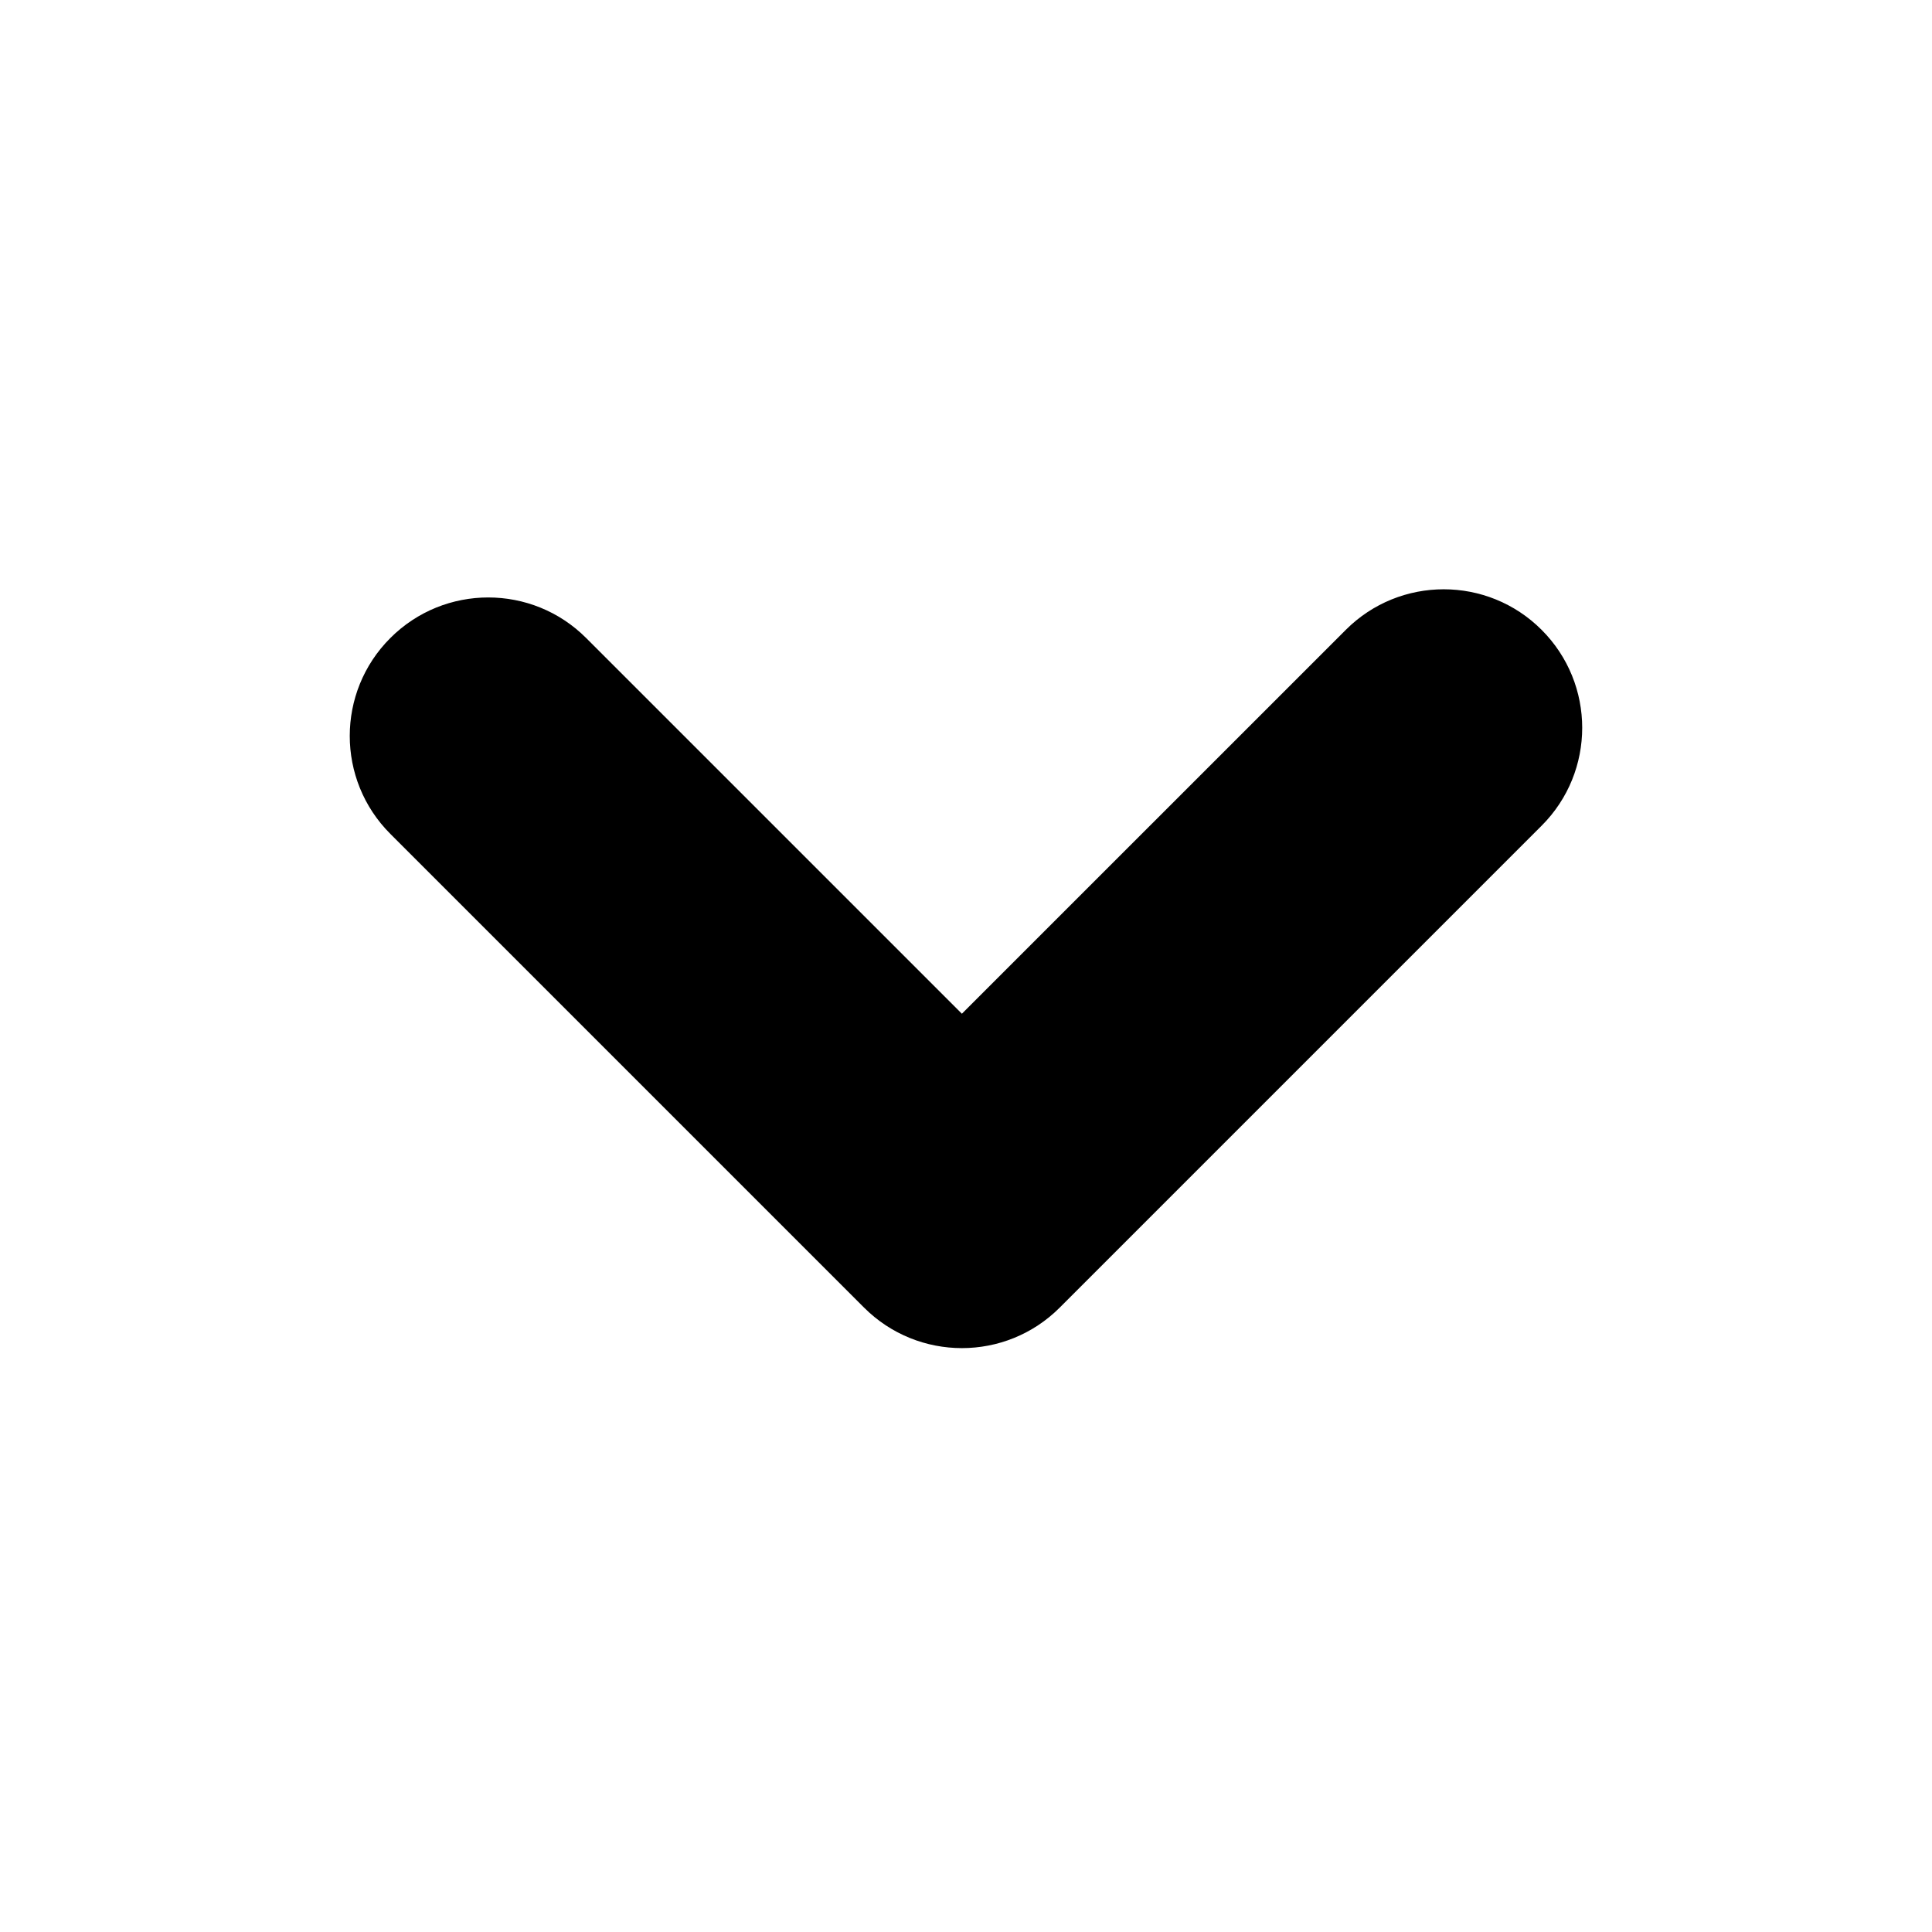
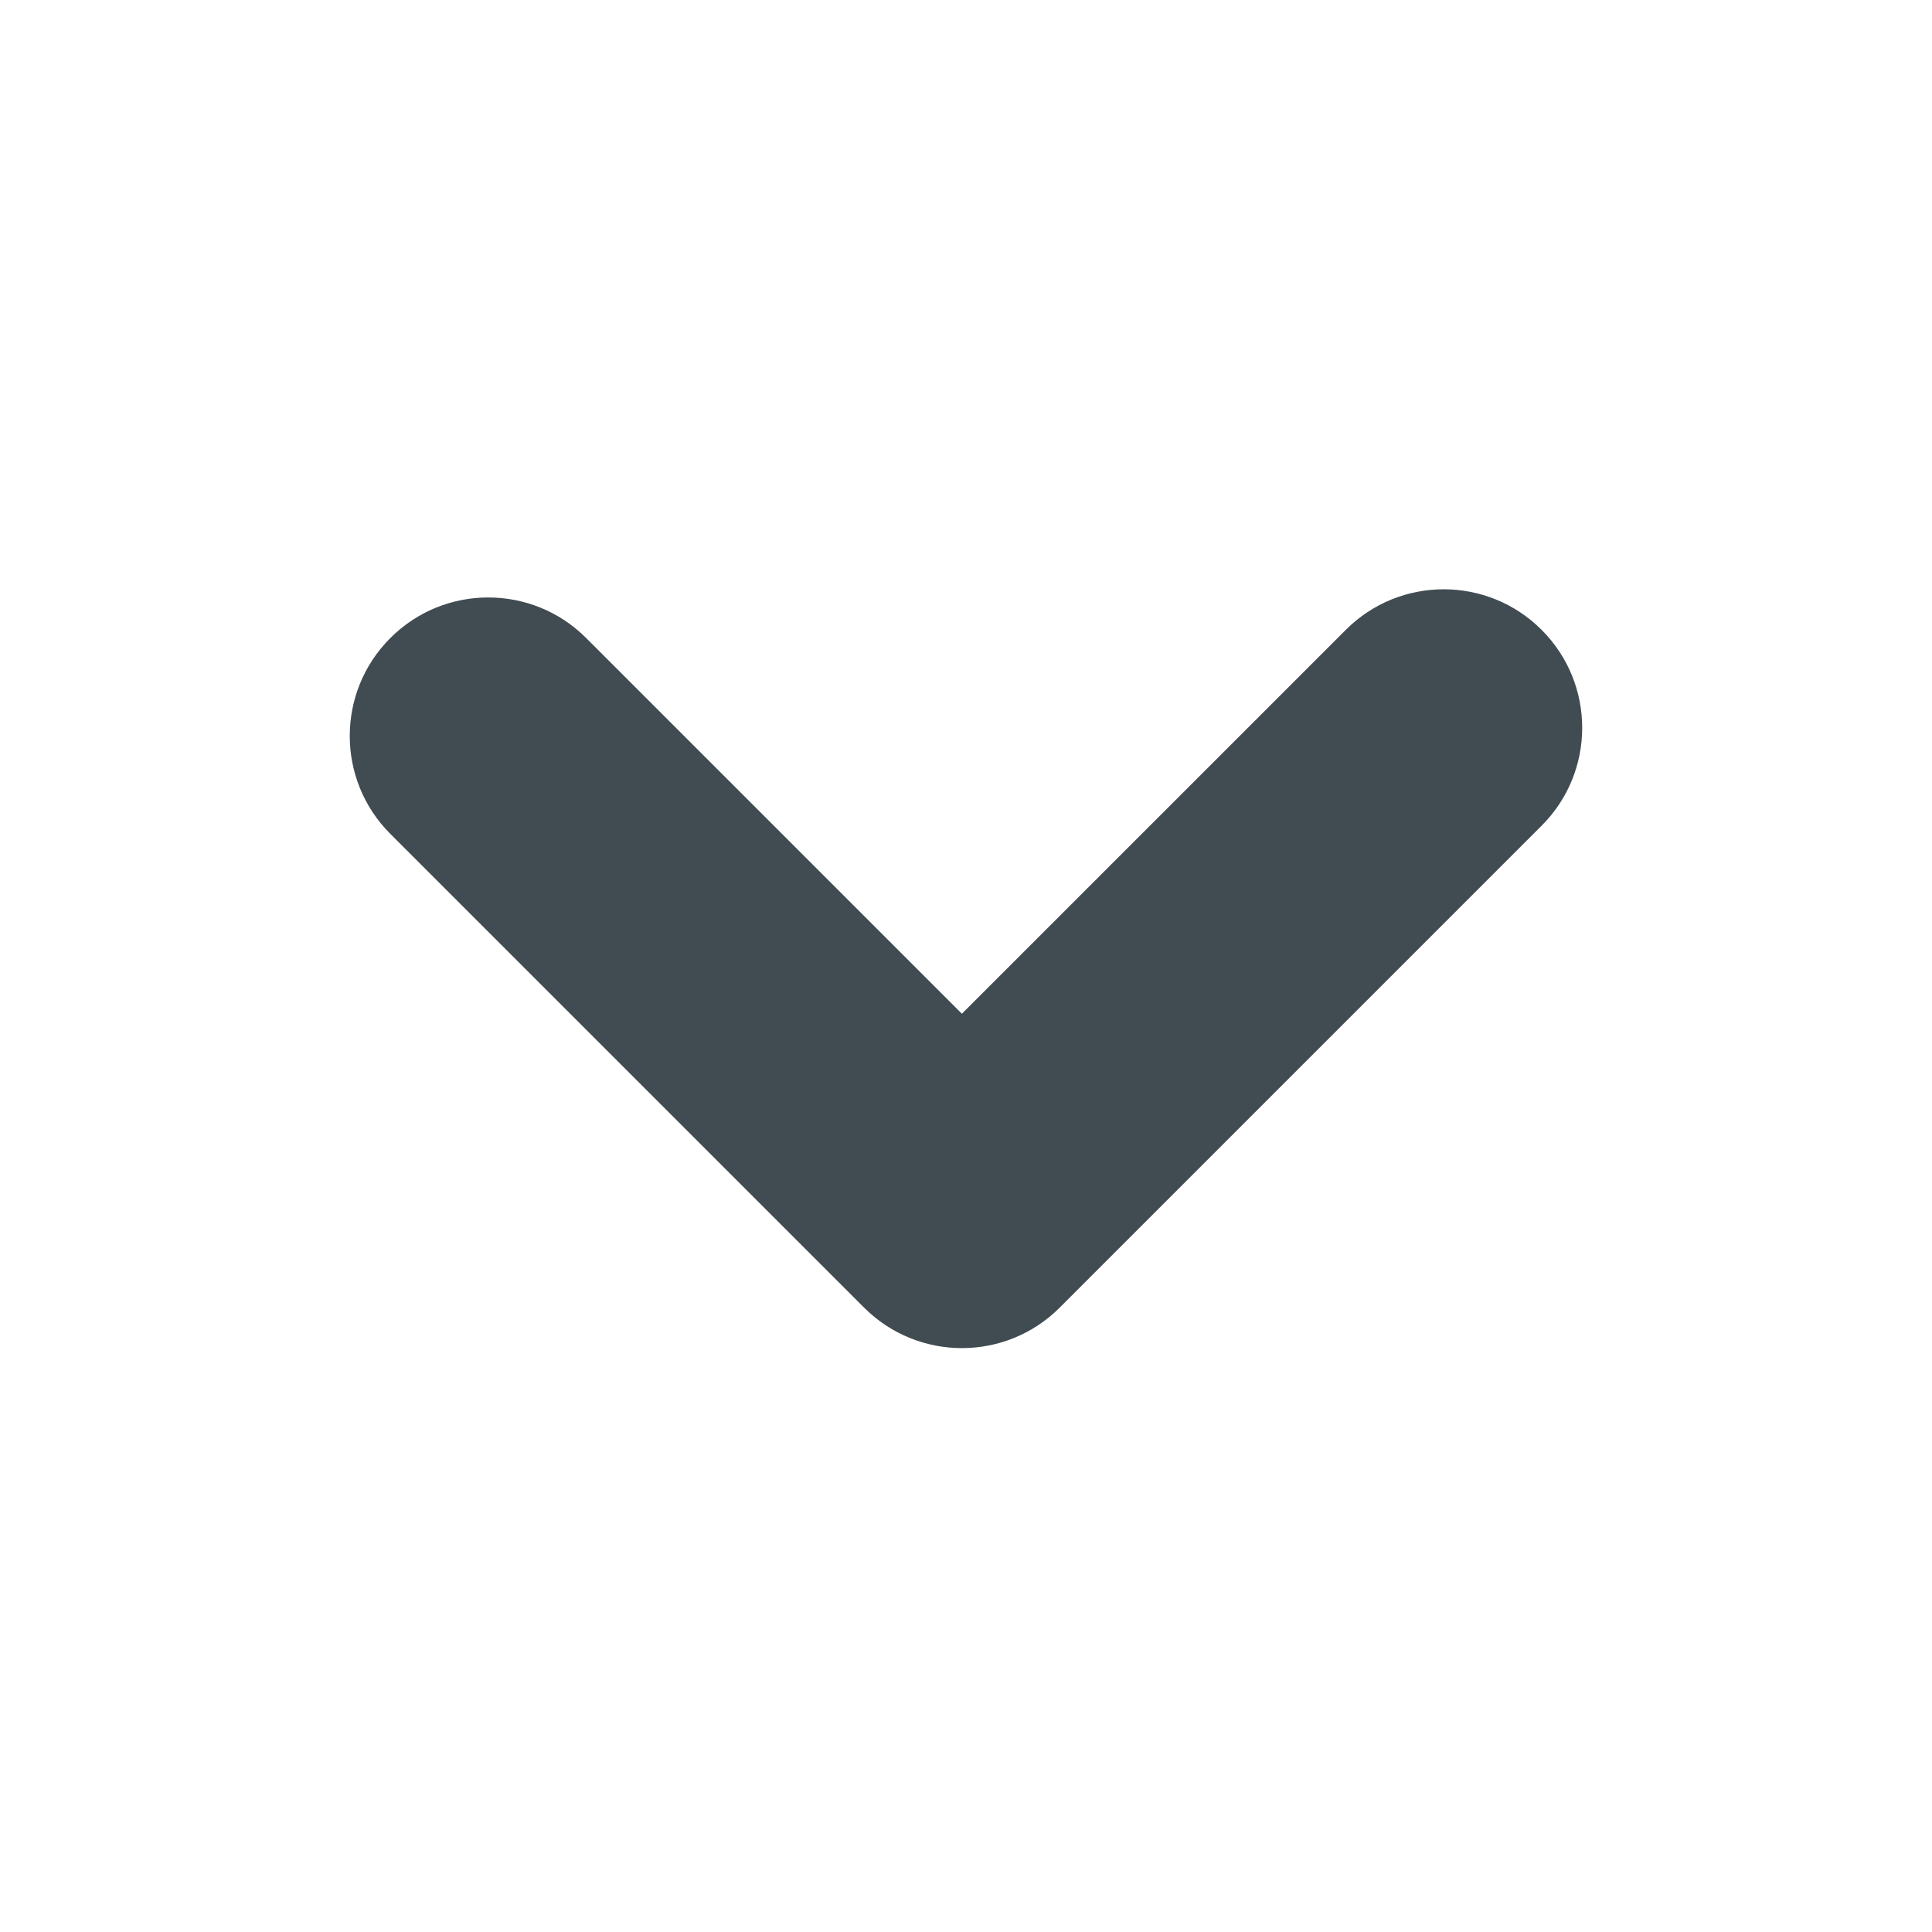
- <svg xmlns="http://www.w3.org/2000/svg" version="1.1" x="0px" y="0px" width="83.697px" height="83.698px" viewBox="1725.924 35.545 83.697 83.698" enable-background="new 1725.924 35.545 83.697 83.698" xml:space="preserve">
-   <g id="Layer_1">
-     <g>
-       <path d="M1767.596,93.948c-1.535,0-3.071-0.586-4.242-1.758l-20.52-20.52c-2.344-2.343-2.344-6.142,0-8.484    c2.342-2.344,6.143-2.344,8.484,0l16.277,16.276l16.631-16.63c2.342-2.344,6.143-2.344,8.484,0c2.344,2.343,2.344,6.142,0,8.484    l-20.873,20.873C1770.667,93.362,1769.131,93.948,1767.596,93.948z" />
-     </g>
+ <svg xmlns="http://www.w3.org/2000/svg" version="1.1" id="Layer_1" x="0px" y="0px" width="83.697px" height="83.698px" viewBox="1725.924 35.545 83.697 83.698" enable-background="new 1725.924 35.545 83.697 83.698" xml:space="preserve">
+   <g>
+     <path fill="#414C52" d="M1767.596,93.948c-1.535,0-3.071-0.586-4.242-1.758l-20.52-20.52c-2.344-2.343-2.344-6.142,0-8.484   c2.342-2.344,6.143-2.344,8.484,0l16.277,16.276l16.631-16.63c2.342-2.344,6.143-2.344,8.484,0c2.344,2.343,2.344,6.142,0,8.484   l-20.873,20.873C1770.667,93.362,1769.131,93.948,1767.596,93.948z" />
  </g>
-   <g id="Layer_2">
- </g>
-   <g id="Layer_3">
- </g>
-   <g id="Layer_4">
- </g>
-   <g id="Layer_5">
- </g>
-   <g id="Layer_6">
- </g>
-   <g id="Layer_7">
- </g>
-   <g id="Layer_8">
- </g>
</svg>
